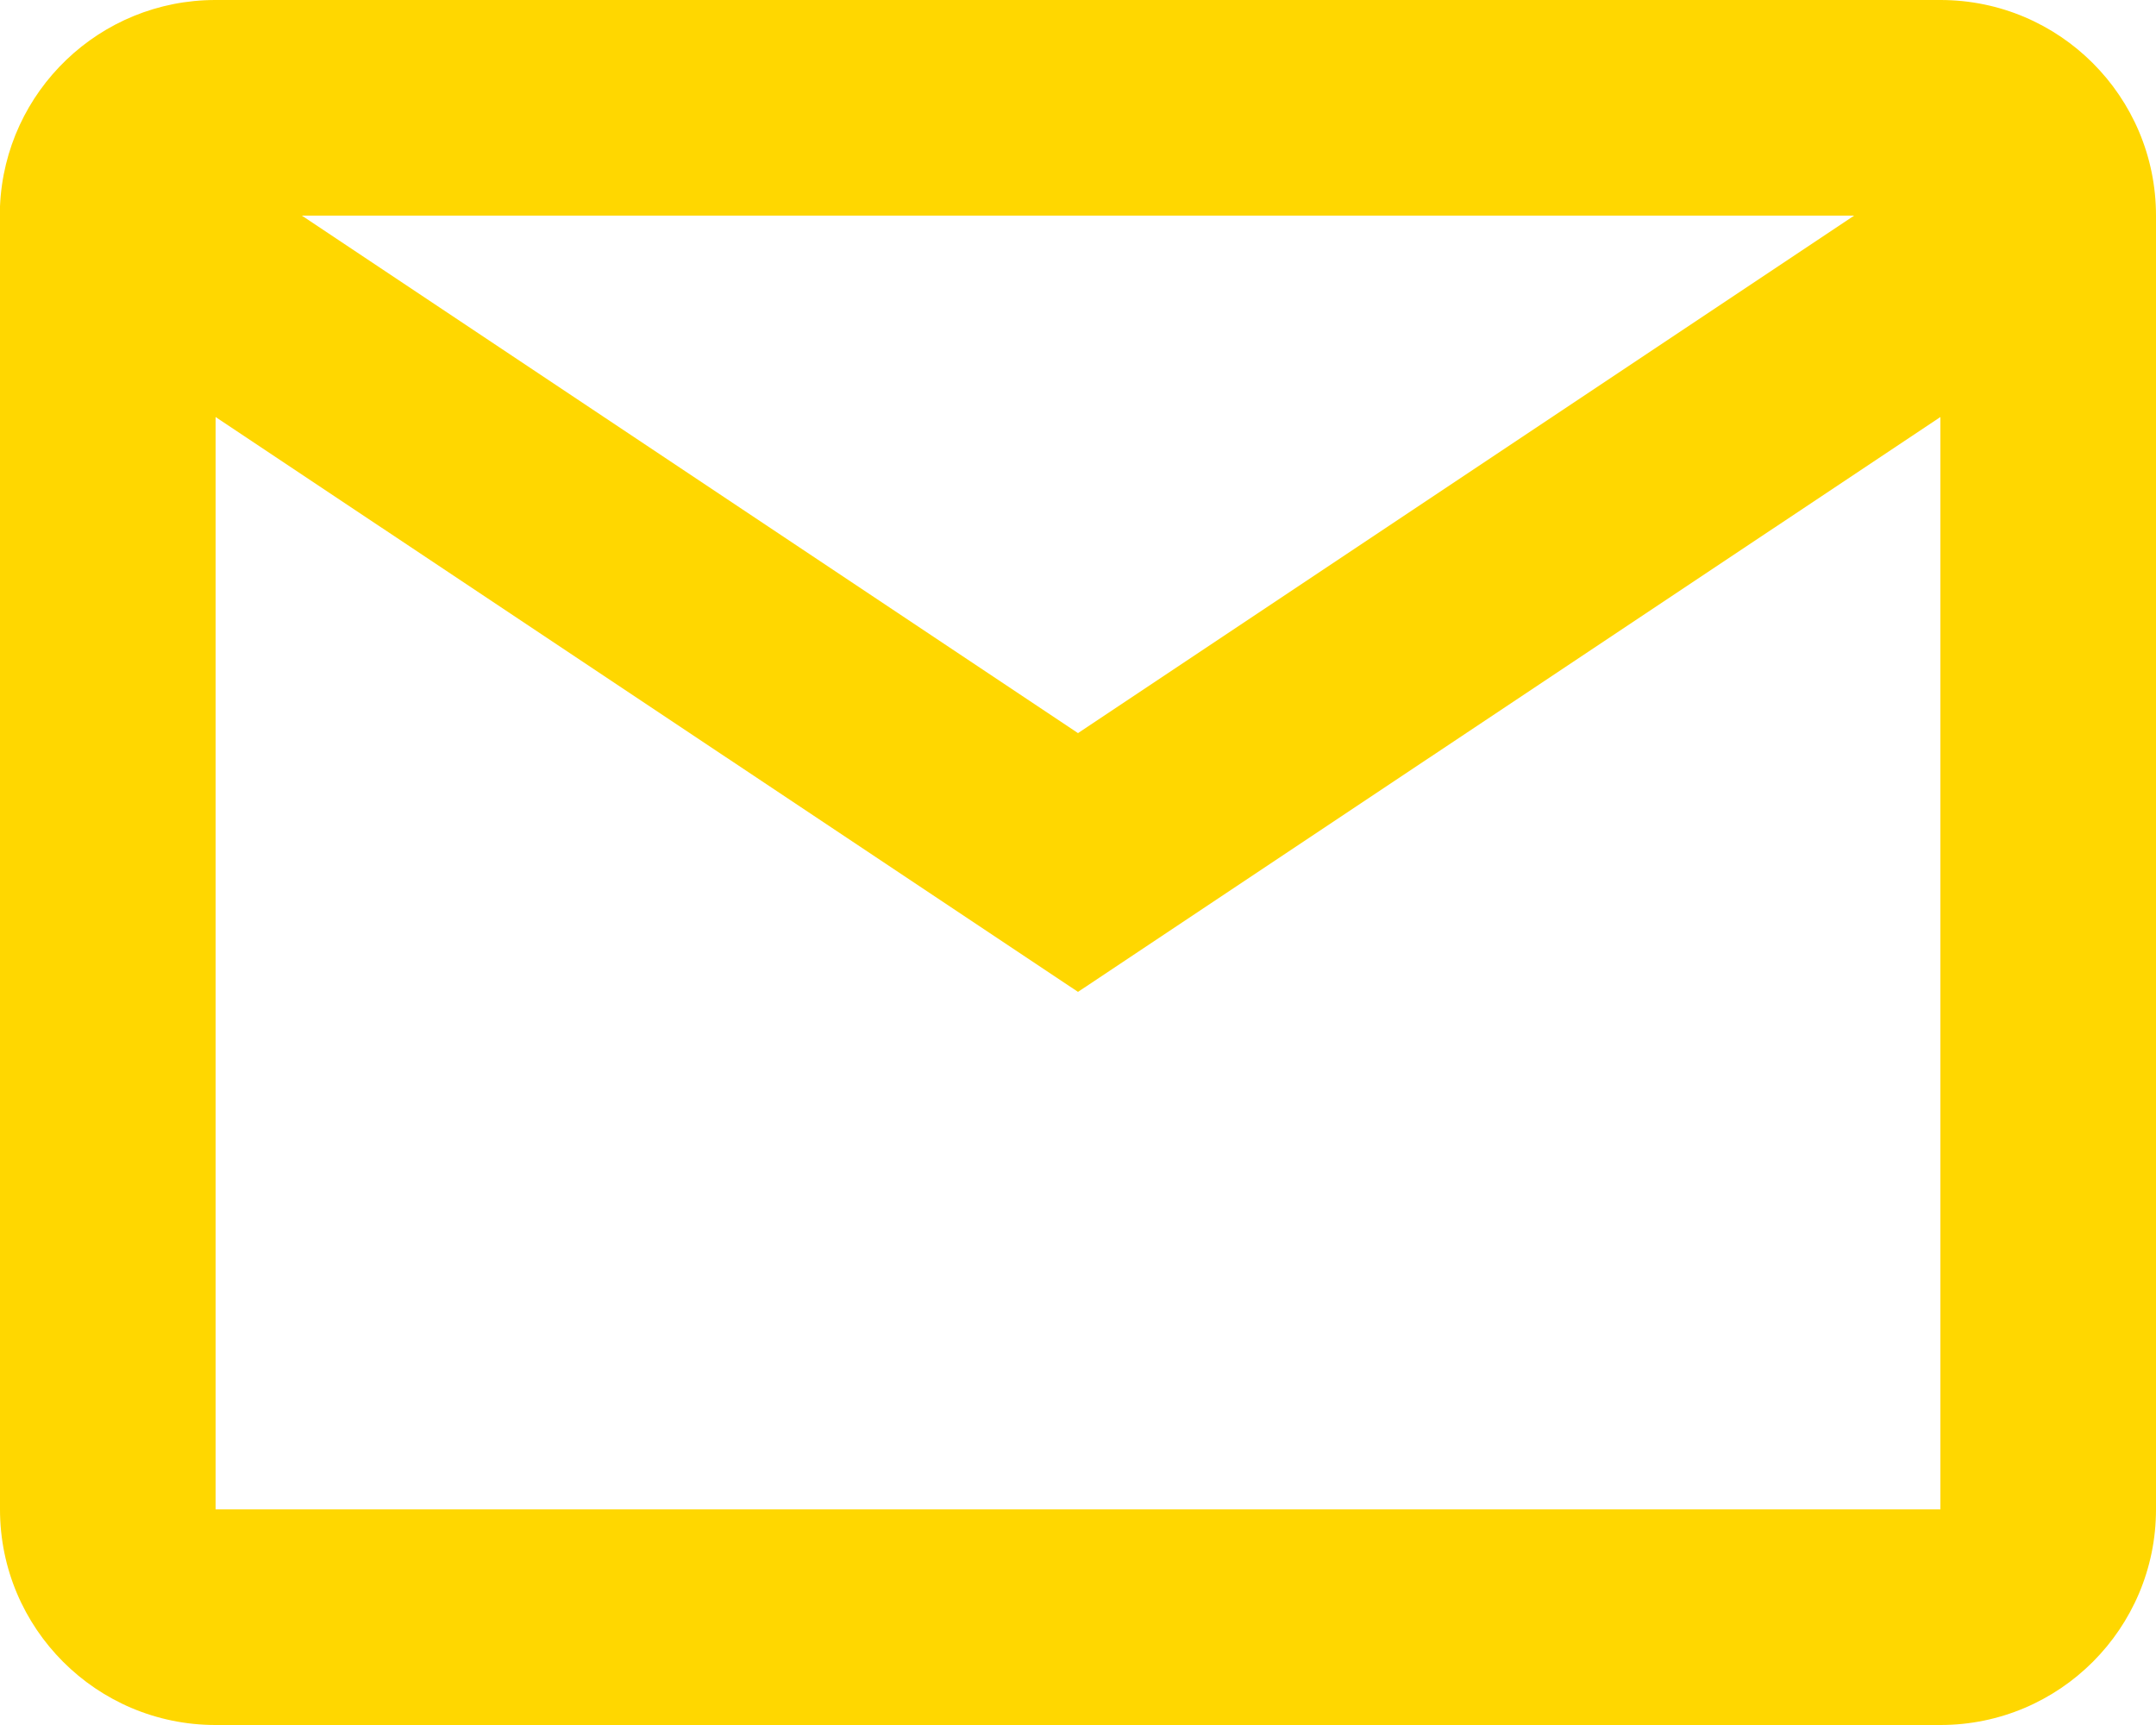
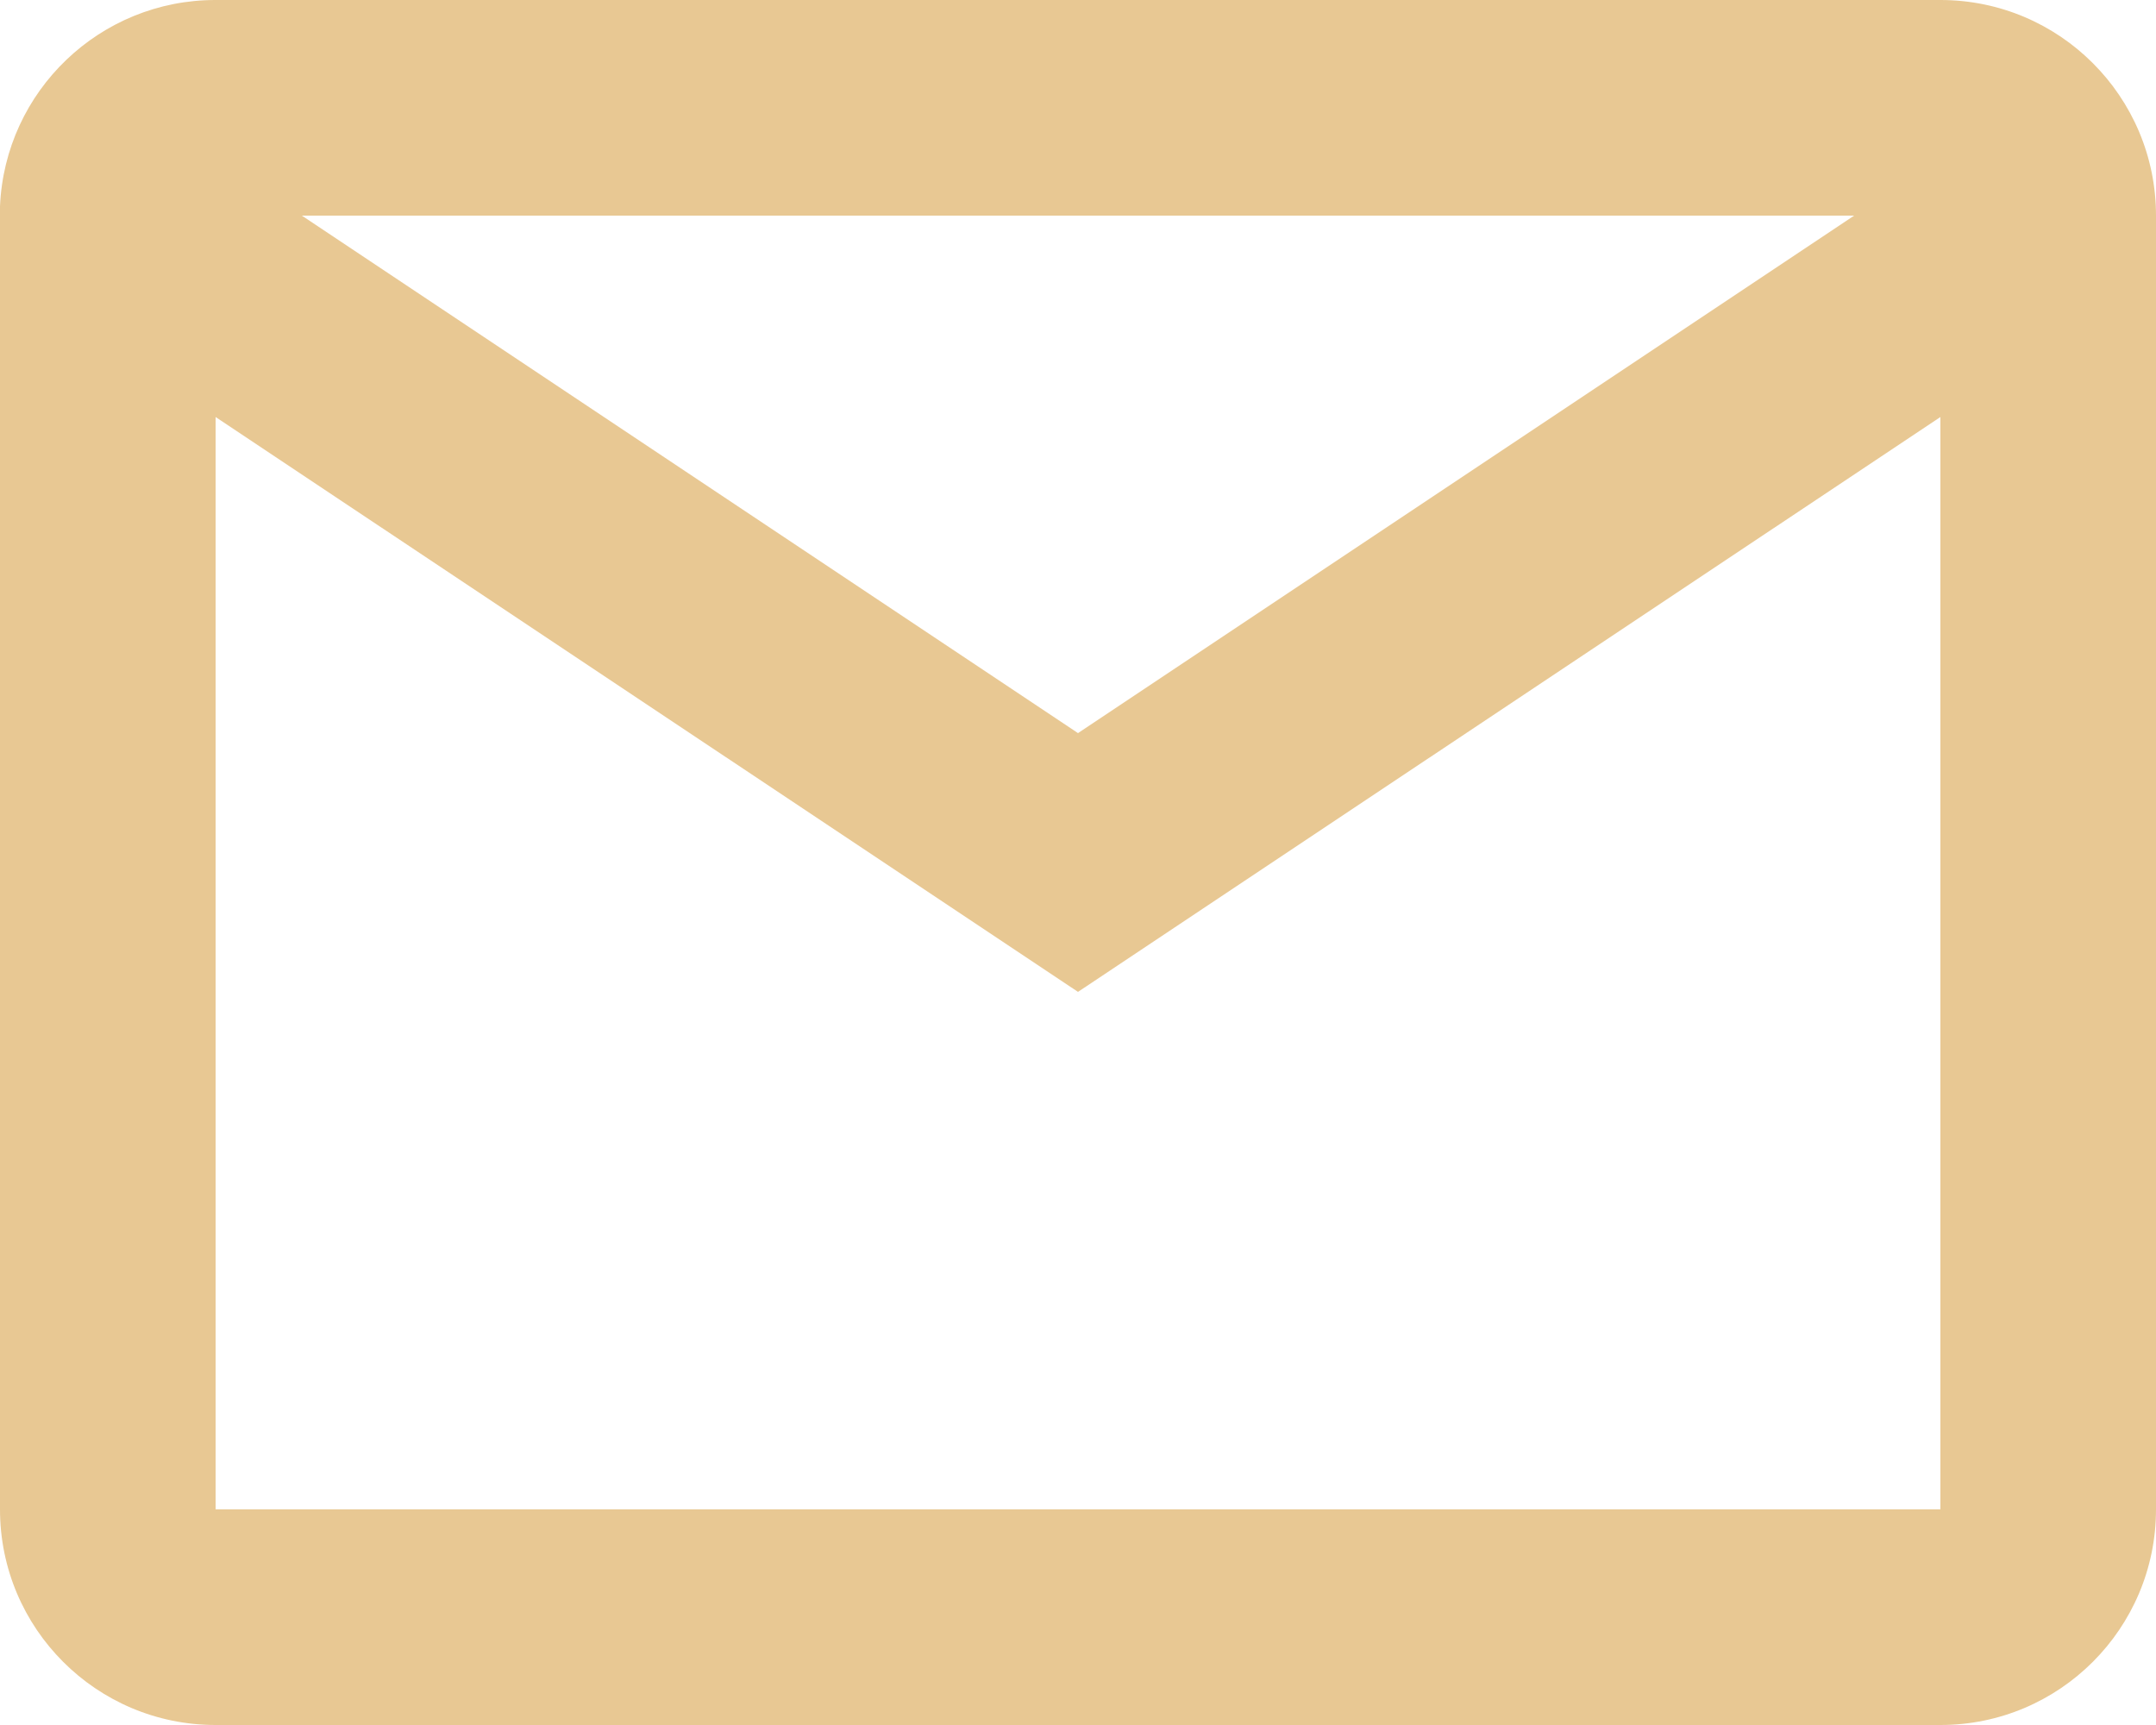
<svg xmlns="http://www.w3.org/2000/svg" width="20" height="16" viewBox="0 0 20 16">
  <defs>
-     <style>.a{fill:#Ffd700;}</style>
+     <style>.a{fill:#e8c893;}</style>
  </defs>
  <path class="a" d="M20,20H4a2,2,0,0,1-2-2V5.913A2,2,0,0,1,4,4H20a2,2,0,0,1,2,2V18A2,2,0,0,1,20,20ZM4,7.868V18H20V7.868L12,13.2ZM4.8,6,12,10.8,19.2,6Z" transform="translate(-2 -4)" />
</svg>
